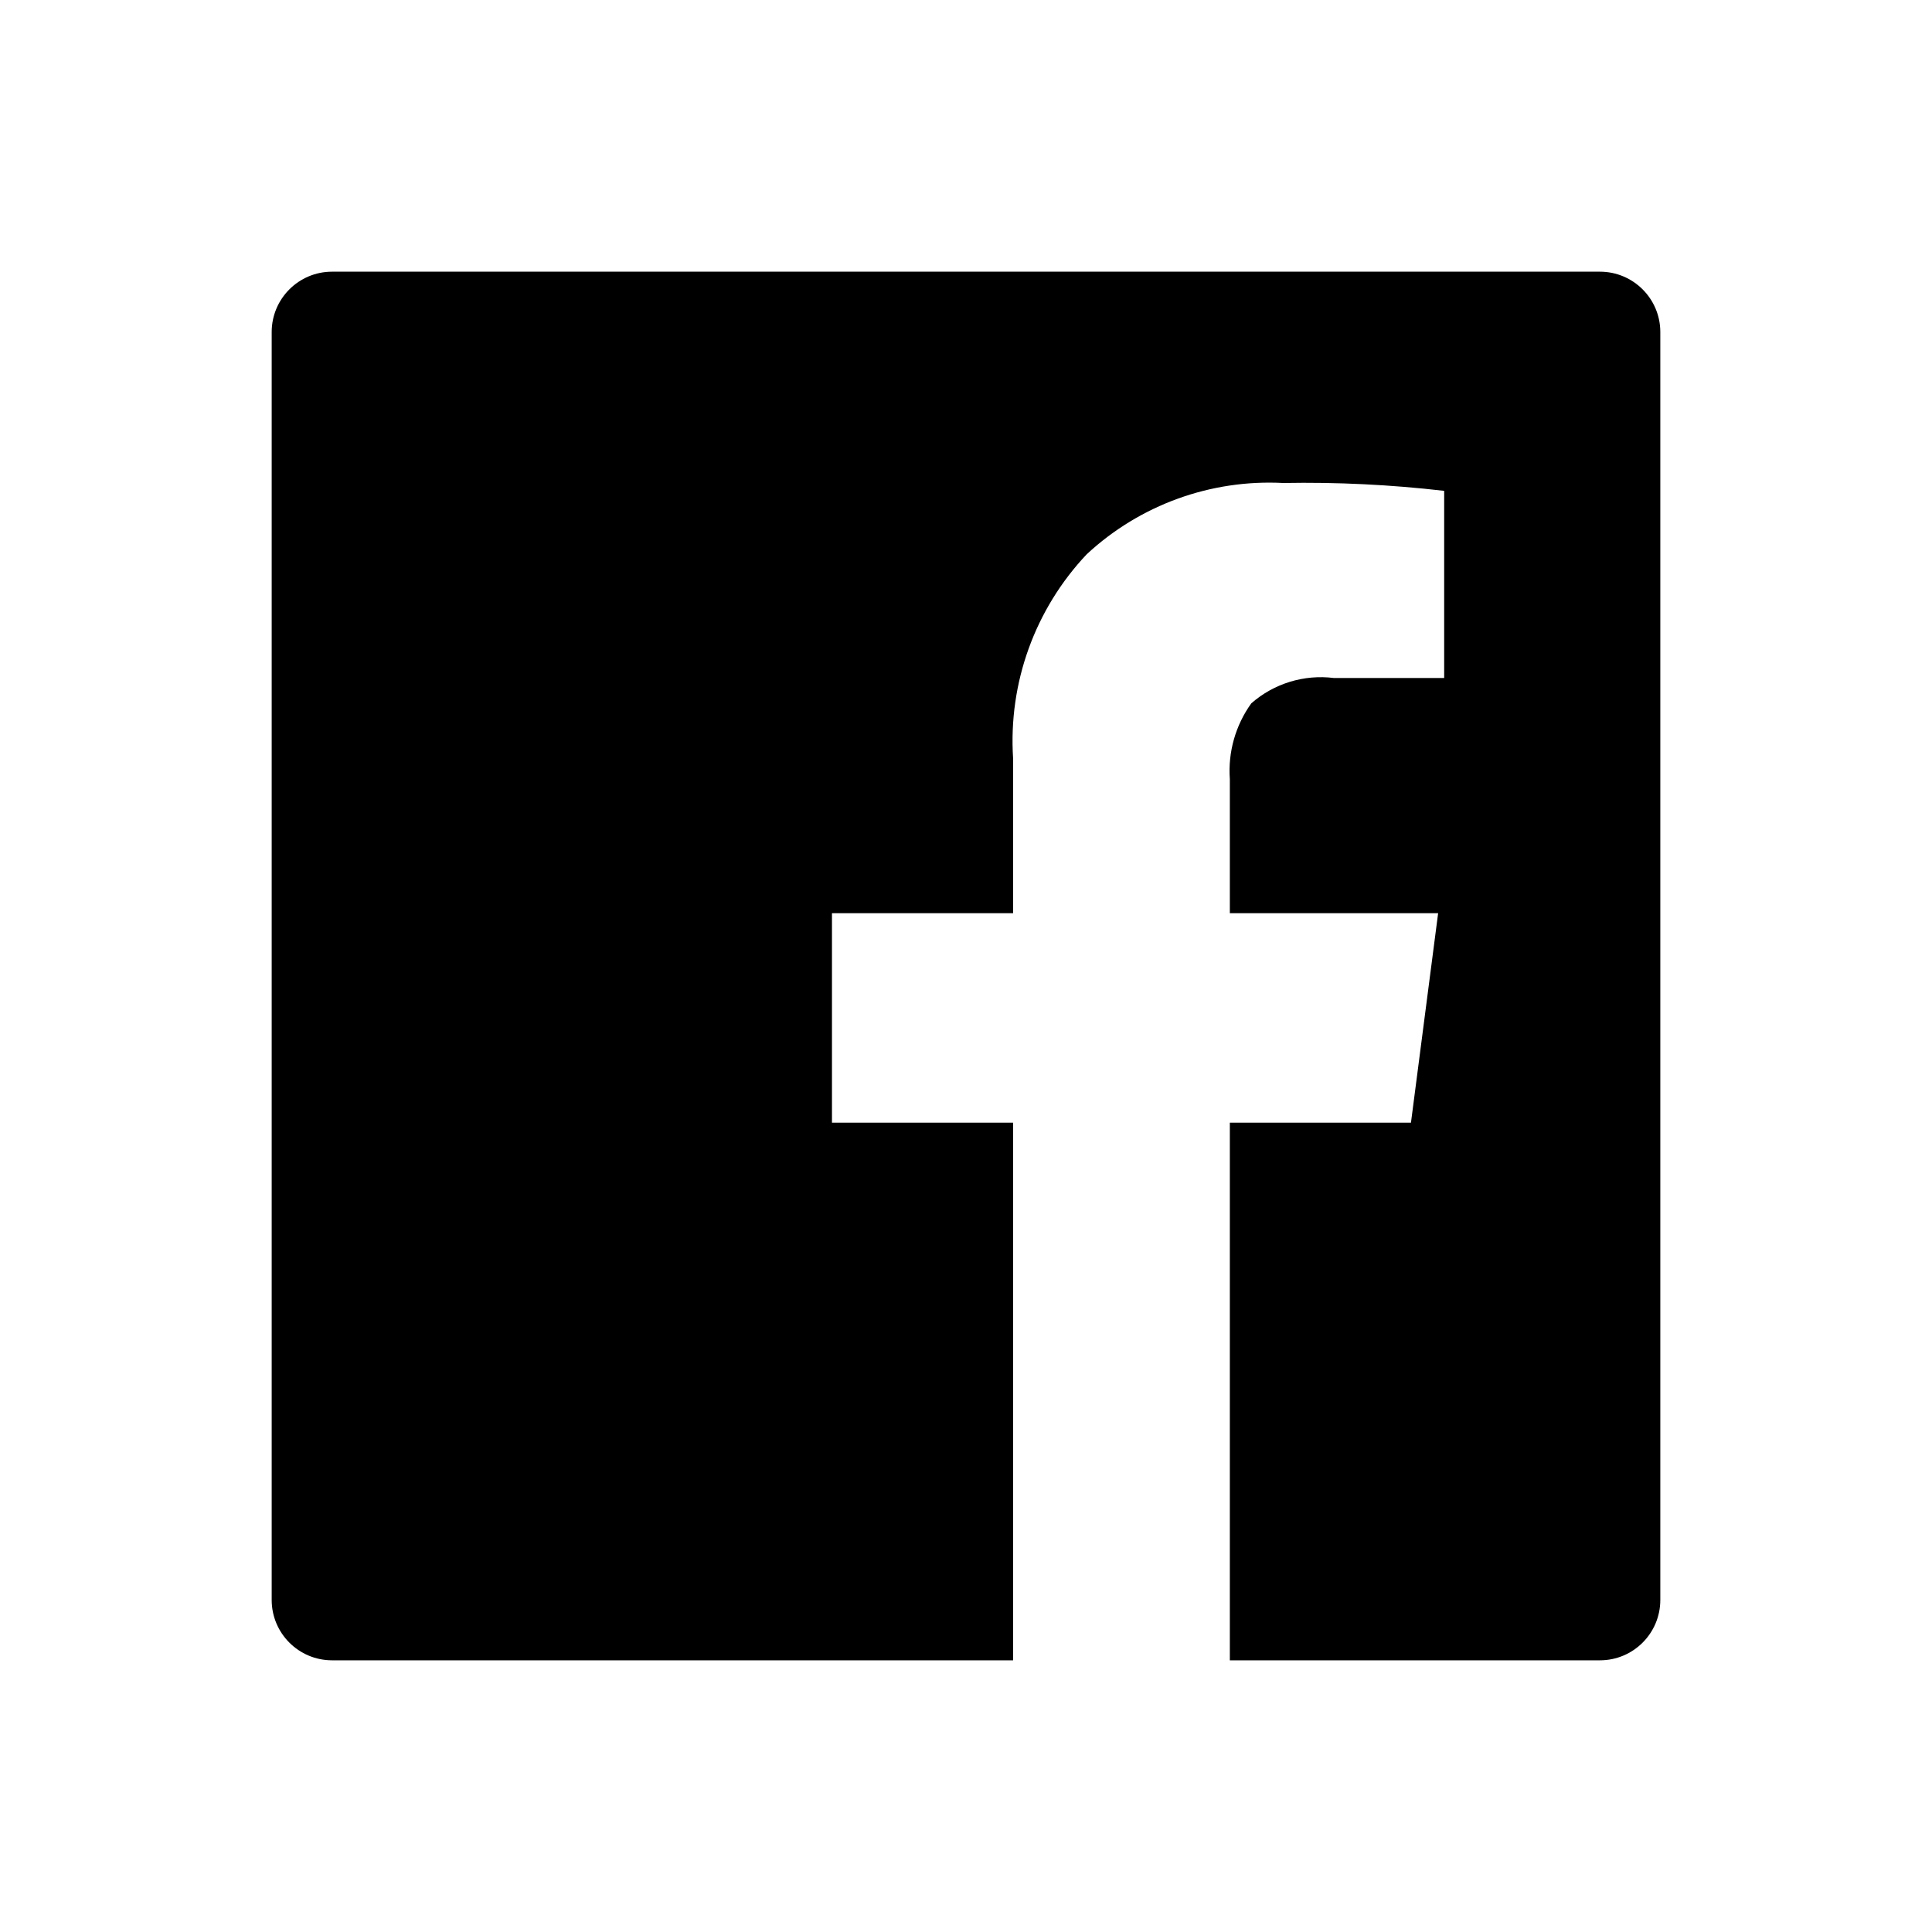
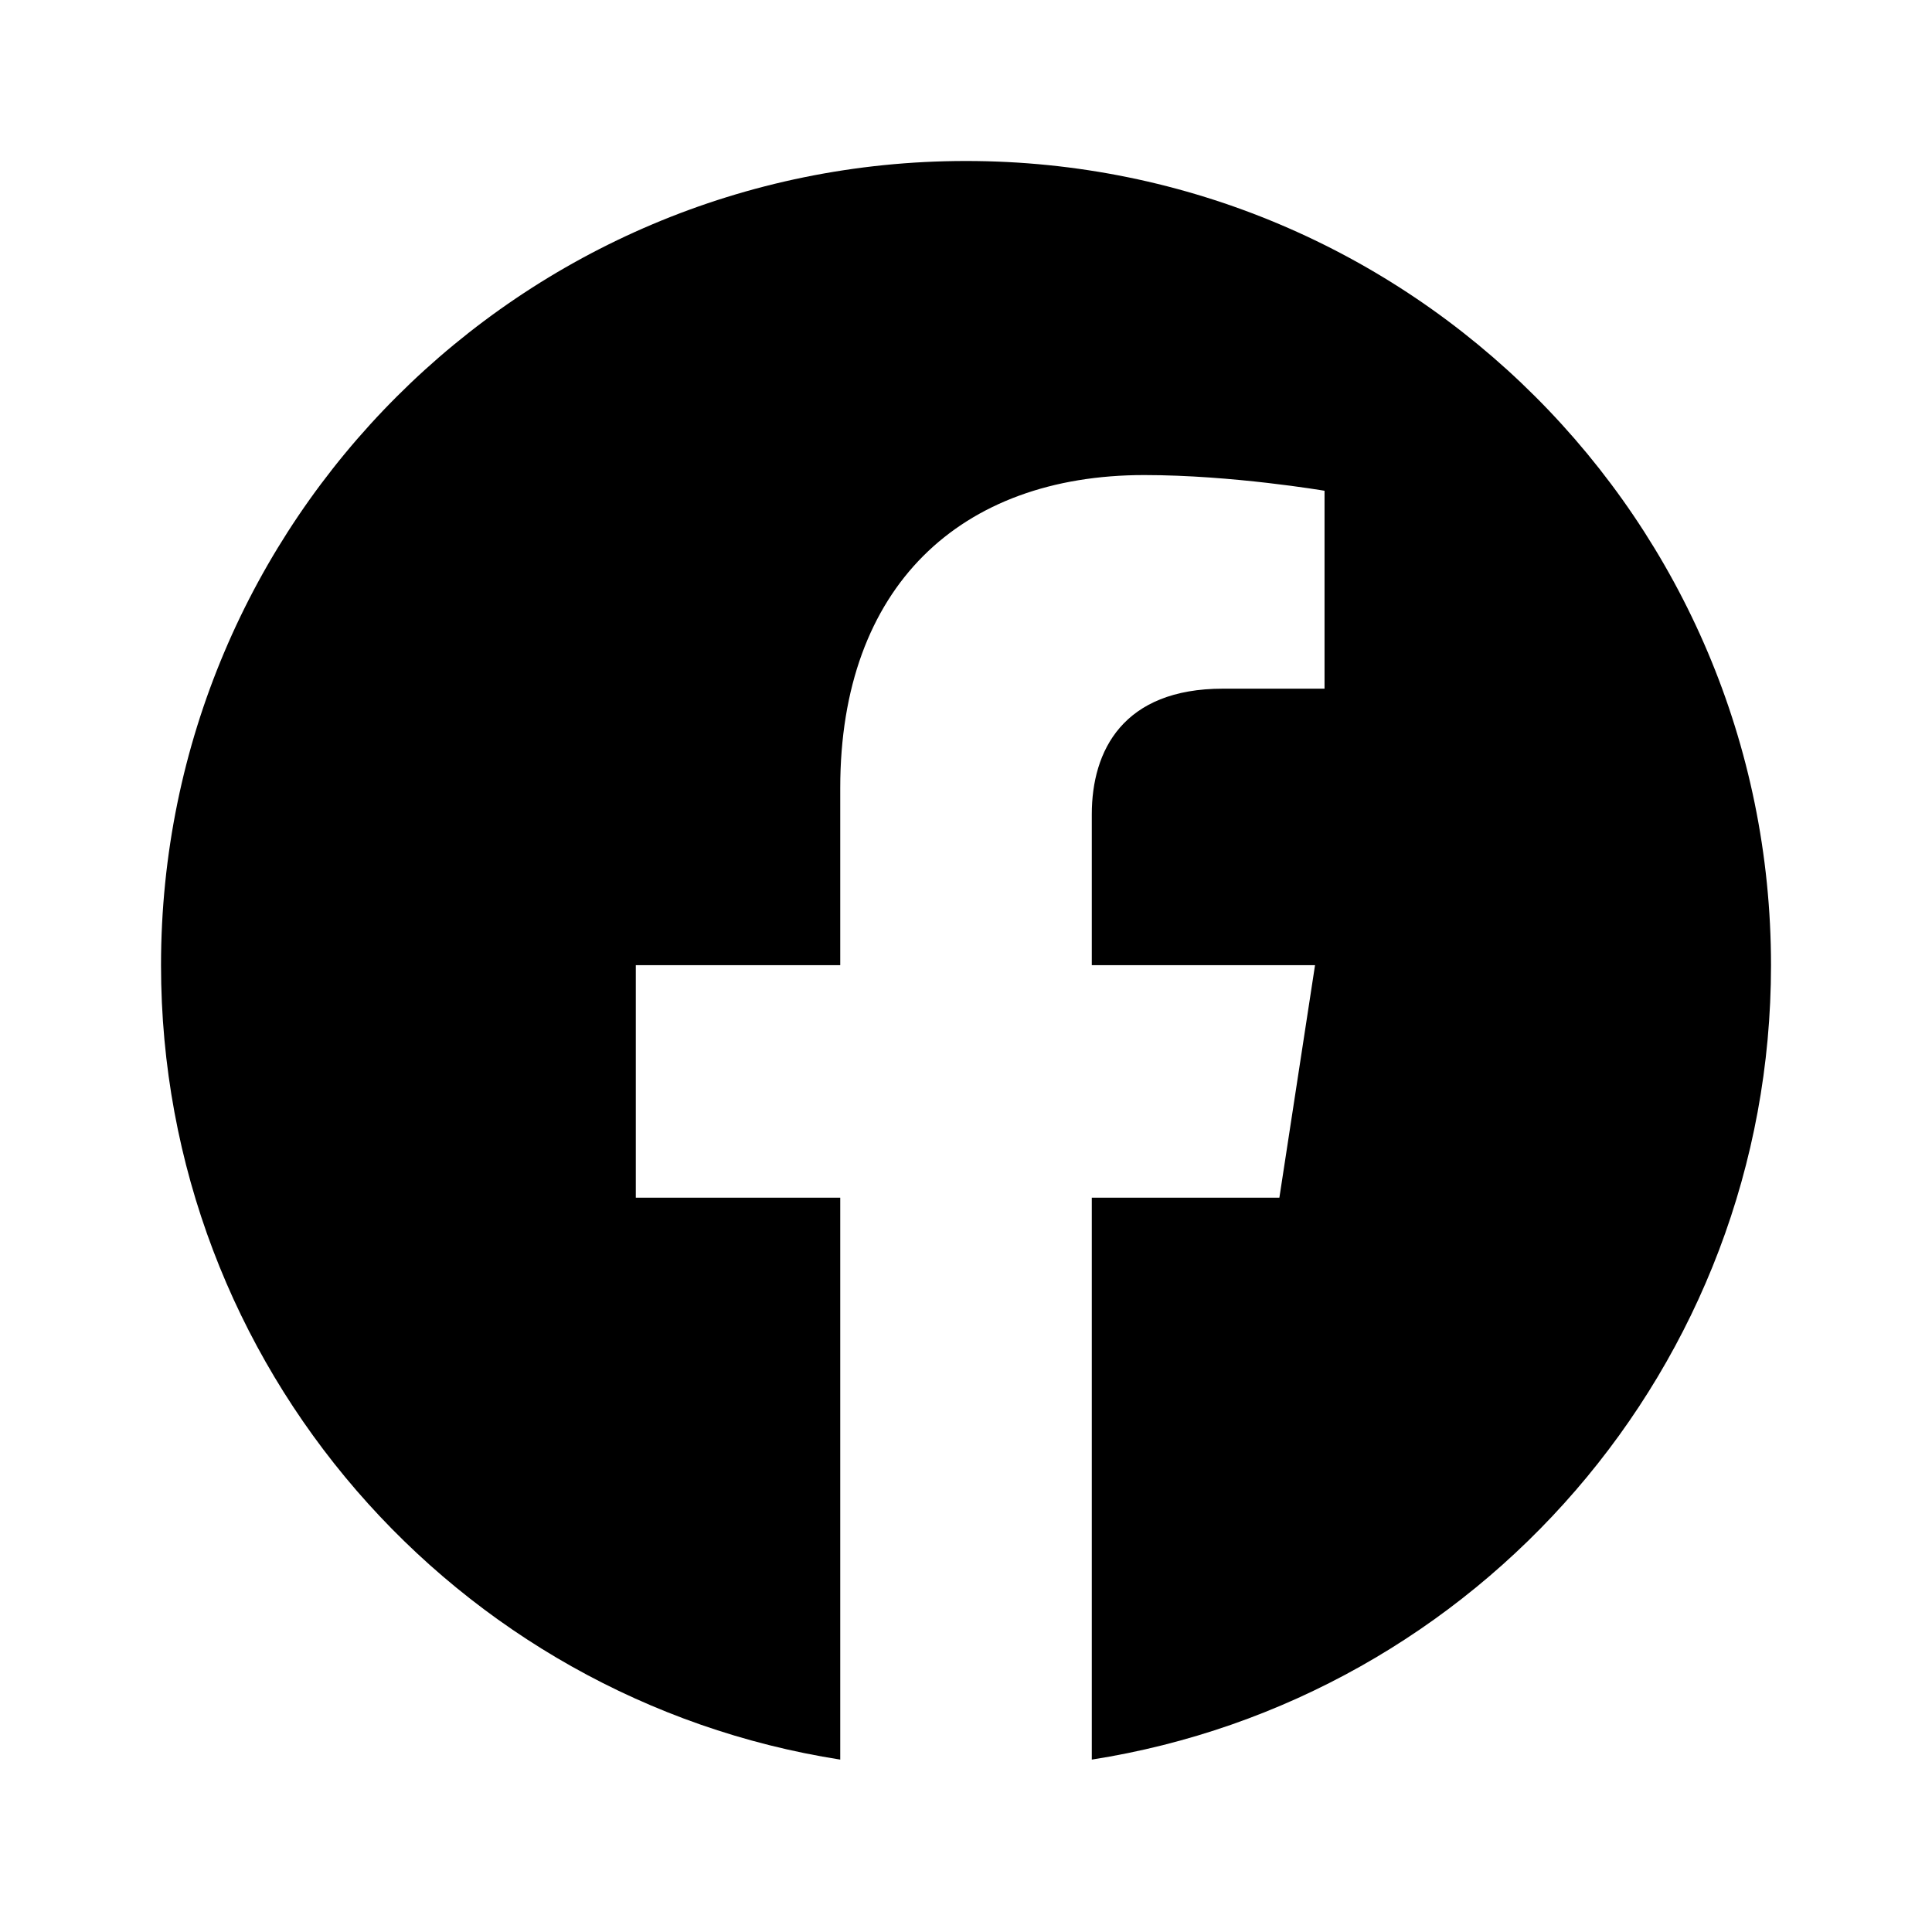
<svg xmlns="http://www.w3.org/2000/svg" viewBox="0 0 64 64">
-   <path d="M55 11v42a2 2 0 01-2 2H40.74V37.19h6l.9-6.94h-6.9v-4.44a3.83 3.83 0 01.71-2.51 3.49 3.49 0 012.74-.84h3.65v-6.2a40 40 0 00-5.33-.26A8.88 8.88 0 0036 18.36a9 9 0 00-2.44 6.76v5.13h-6v6.94h6V55H11a2 2 0 01-2-2V11a2 2 0 012-2h42a2 2 0 012 2z" />
+   <path d="M36.167 58.289V39.675h6.214l1.181-7.702h-7.395v-4.998c0-2.105 1.031-4.162 4.346-4.162h3.364v-6.556s-3.052-.52-5.97-.52c-6.09 0-10.073 3.686-10.073 10.365v5.87h-6.772v7.703h6.772v18.614c-12.748-1.998-22.5-13.02-22.5-26.316 0-14.713 11.94-26.64 26.667-26.64 14.727 0 26.666 11.927 26.666 26.64 0 13.296-9.751 24.318-22.5 26.316z" />
</svg>
